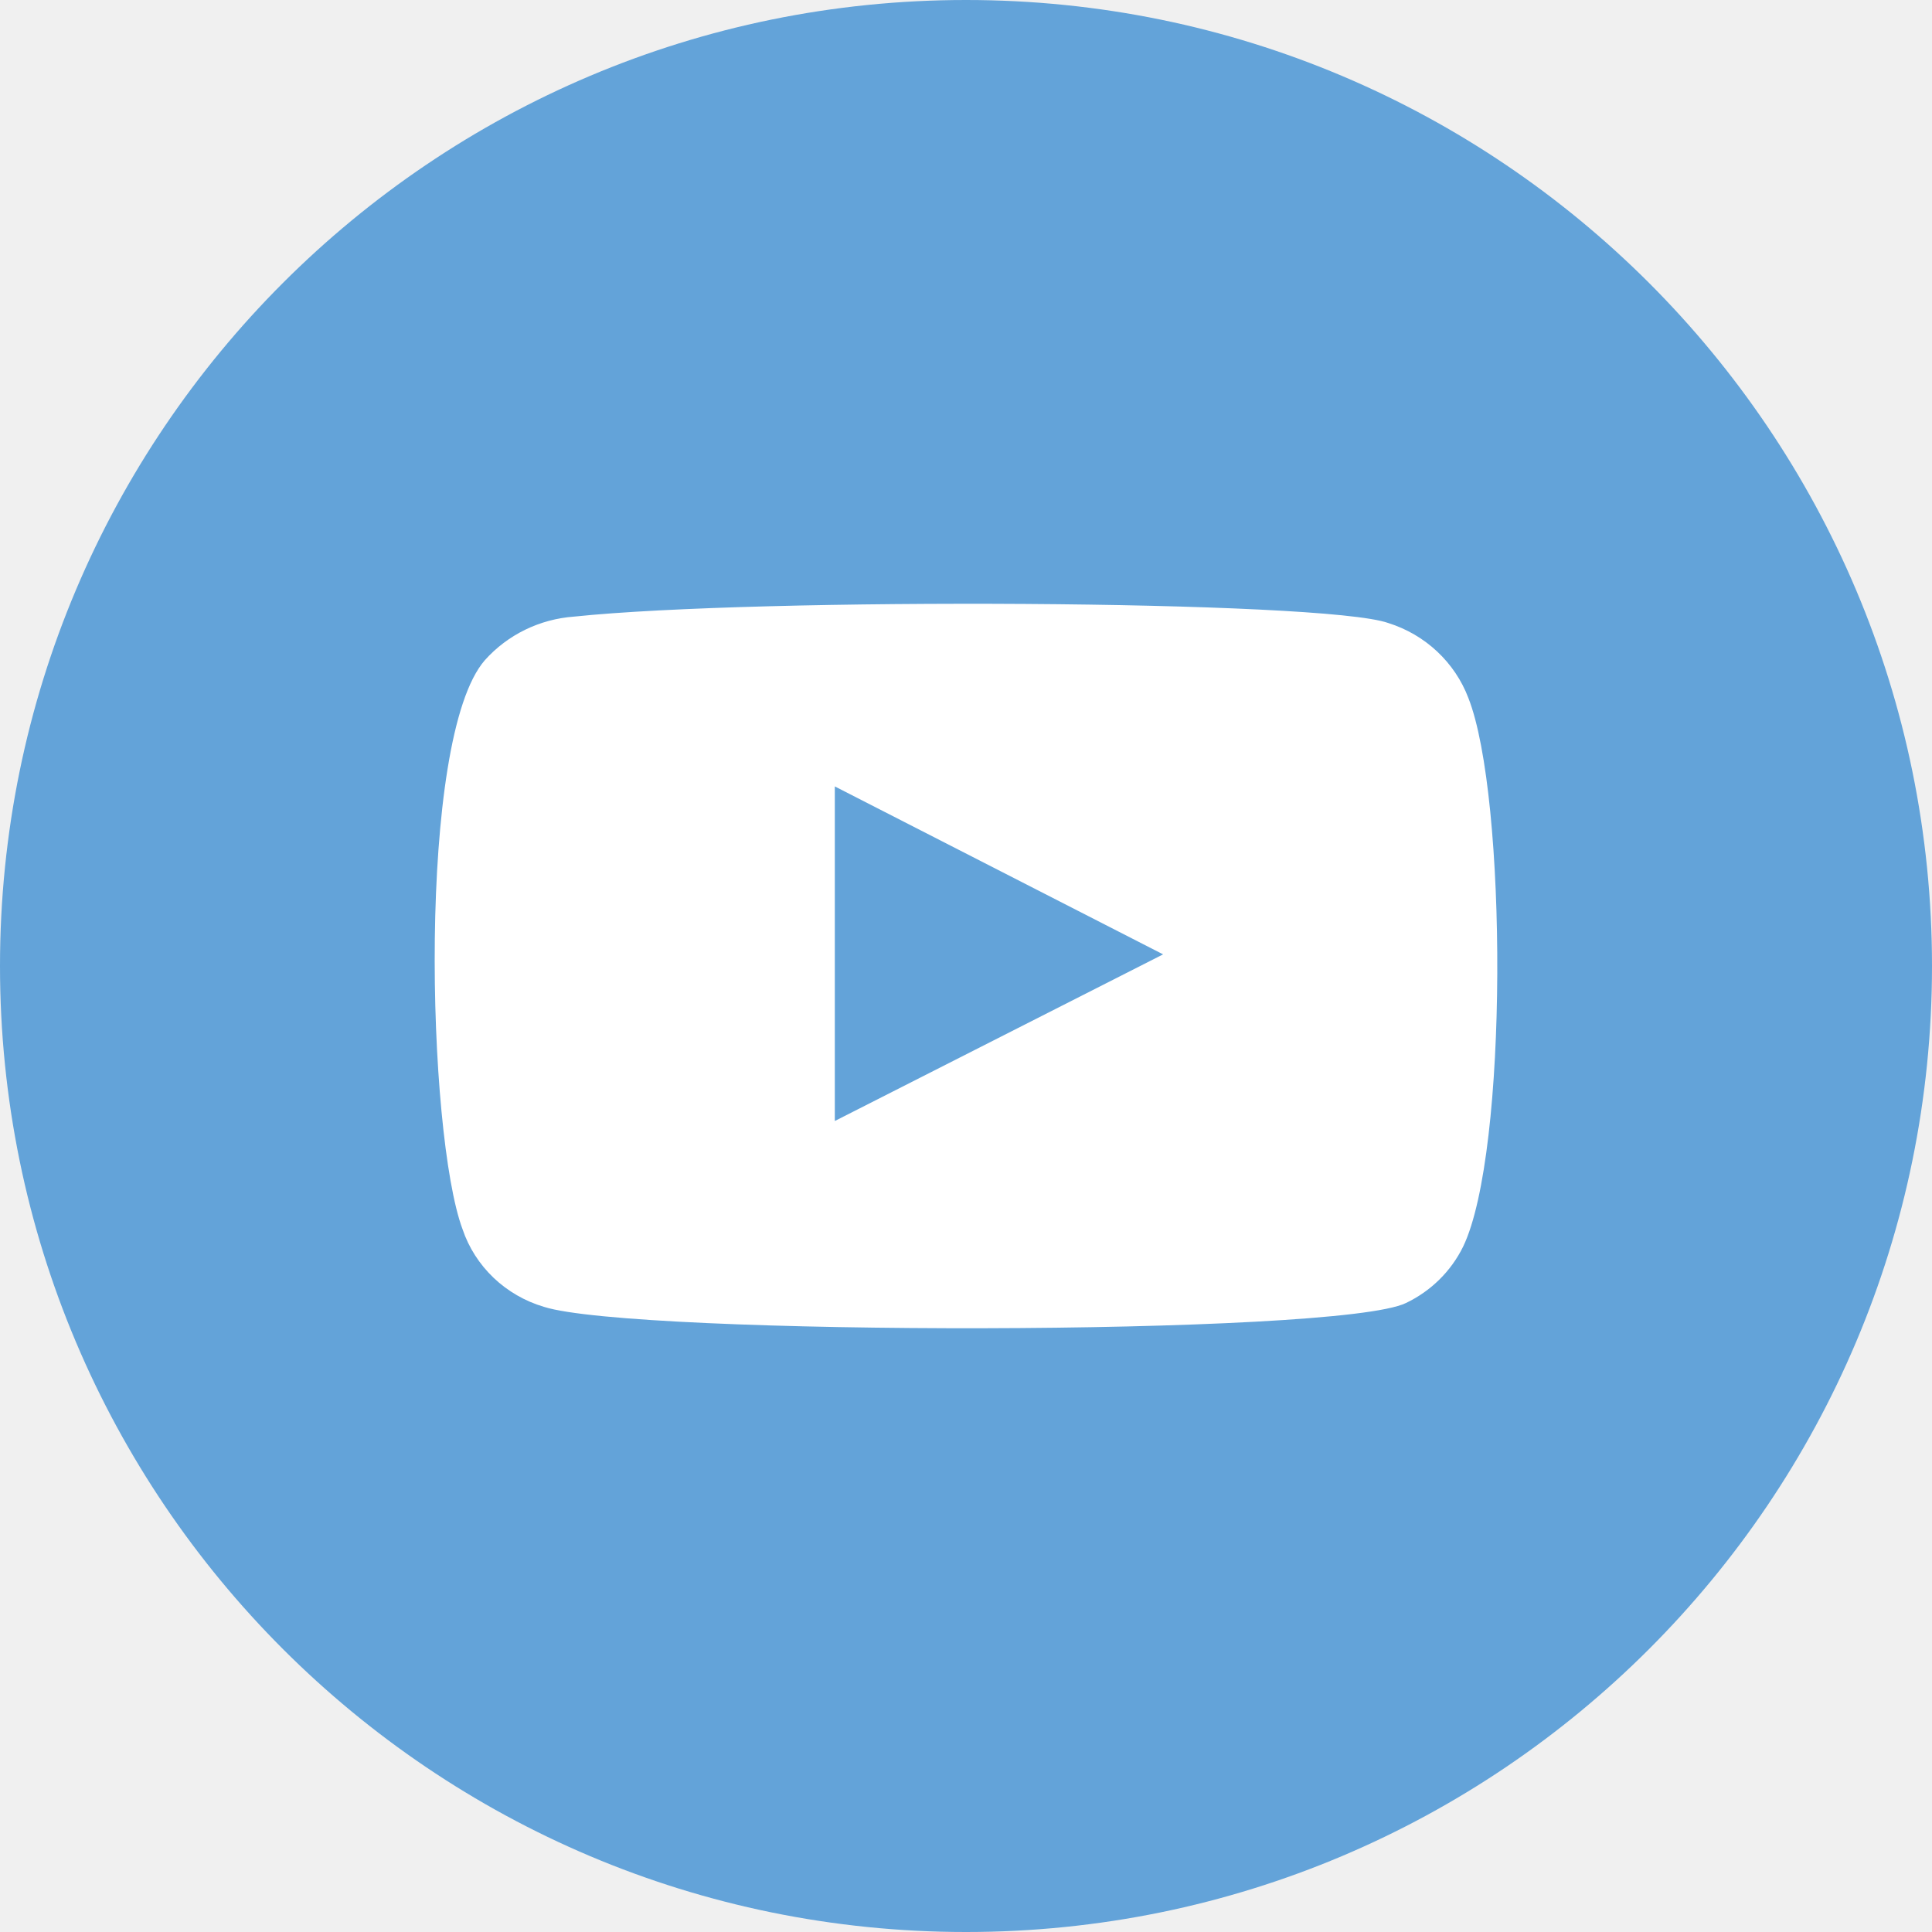
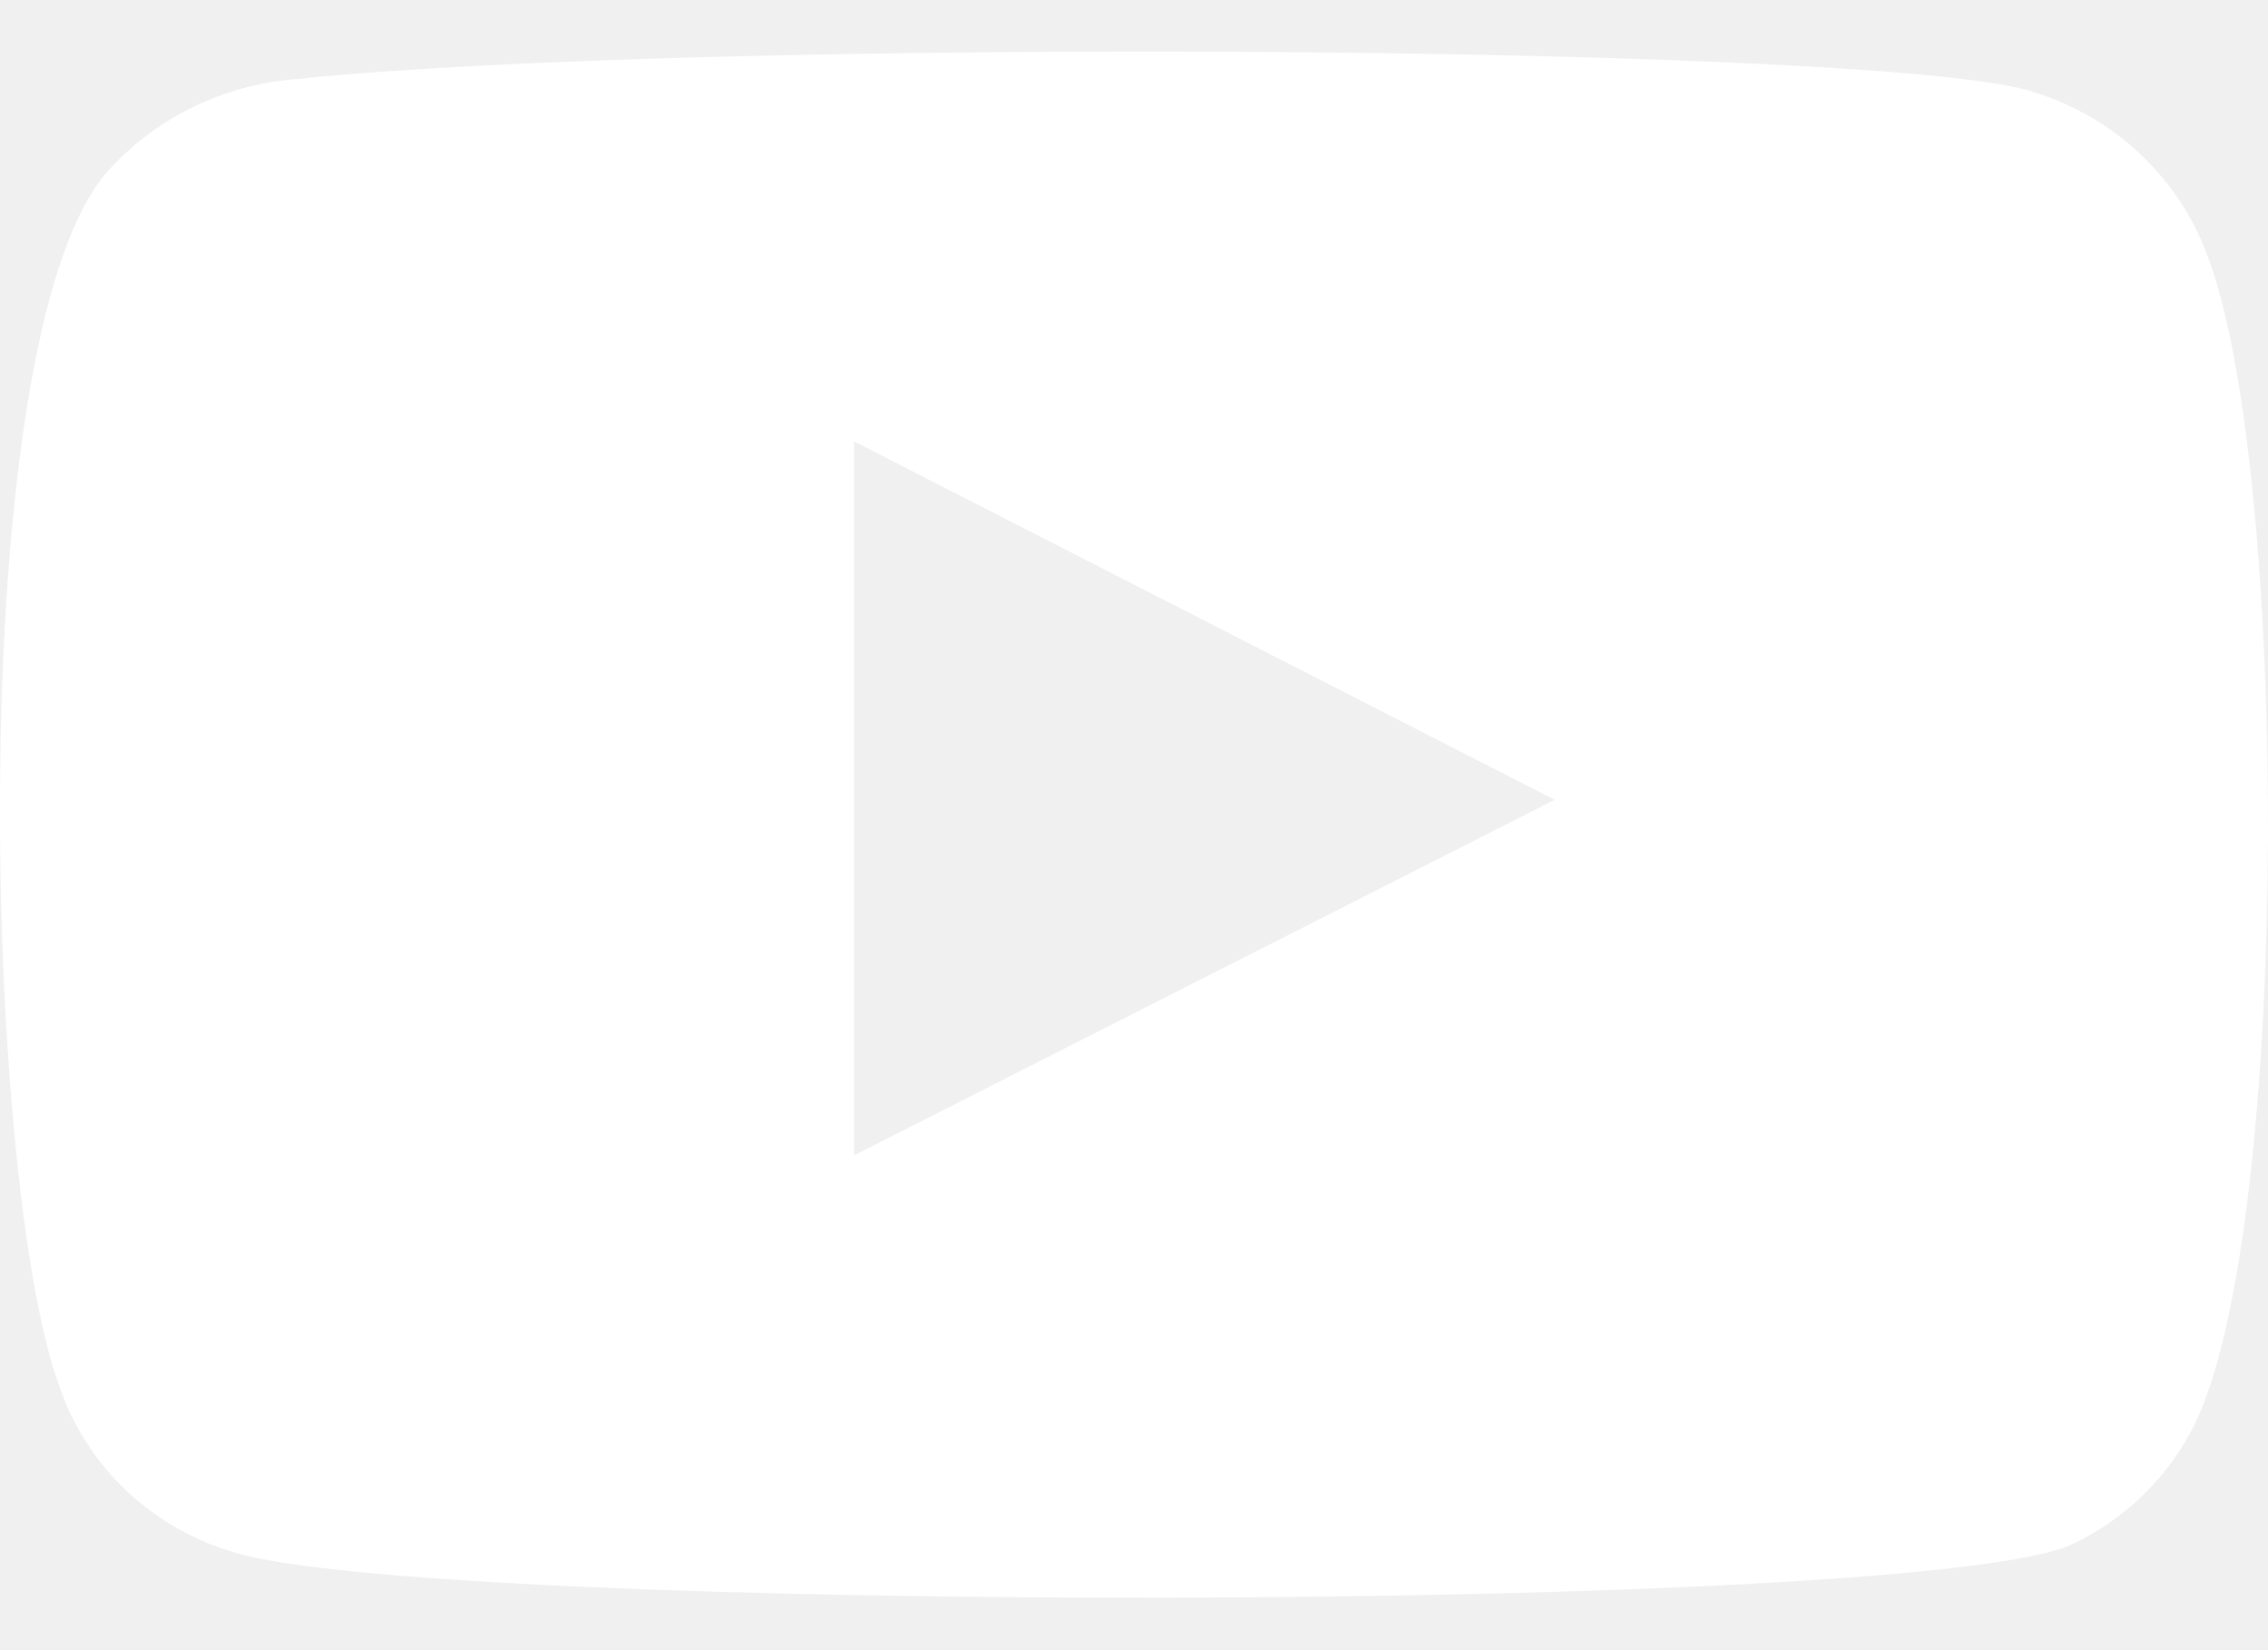
- <svg xmlns="http://www.w3.org/2000/svg" width="40" height="40" viewBox="0 0 40 40" fill="none">
-   <rect width="40" height="40" rx="20" fill="#63A3D9" />
-   <path fill-rule="evenodd" clip-rule="evenodd" d="M11.262 27.057C10.87 26.941 10.512 26.734 10.219 26.455C9.926 26.175 9.705 25.831 9.577 25.451C8.843 23.487 8.625 15.287 10.039 13.668C10.51 13.141 11.174 12.817 11.888 12.766C15.68 12.368 27.398 12.421 28.743 12.899C29.122 13.018 29.468 13.22 29.755 13.489C30.042 13.758 30.263 14.087 30.401 14.451C31.203 16.481 31.231 23.859 30.293 25.809C30.044 26.317 29.628 26.729 29.11 26.977C27.697 27.667 13.138 27.654 11.262 27.057ZM17.284 23.209L24.081 19.759L17.284 16.282V23.209Z" fill="white" />
+ <svg xmlns="http://www.w3.org/2000/svg" width="22" height="16" viewBox="0 0 22 16" fill="none">
+   <path fill-rule="evenodd" clip-rule="evenodd" d="M2.262 15.057C1.87 14.941 1.512 14.734 1.219 14.455C0.926 14.175 0.705 13.831 0.577 13.451C-0.157 11.487 -0.375 3.287 1.039 1.668C1.51 1.141 2.174 0.817 2.888 0.766C6.68 0.368 18.398 0.421 19.743 0.898C20.122 1.018 20.468 1.22 20.755 1.489C21.042 1.758 21.263 2.087 21.401 2.451C22.203 4.481 22.231 11.859 21.293 13.809C21.044 14.317 20.628 14.729 20.11 14.977C18.697 15.667 4.138 15.654 2.262 15.057ZM8.284 11.209L15.081 7.759L8.284 4.282V11.209Z" fill="white" />
</svg>
